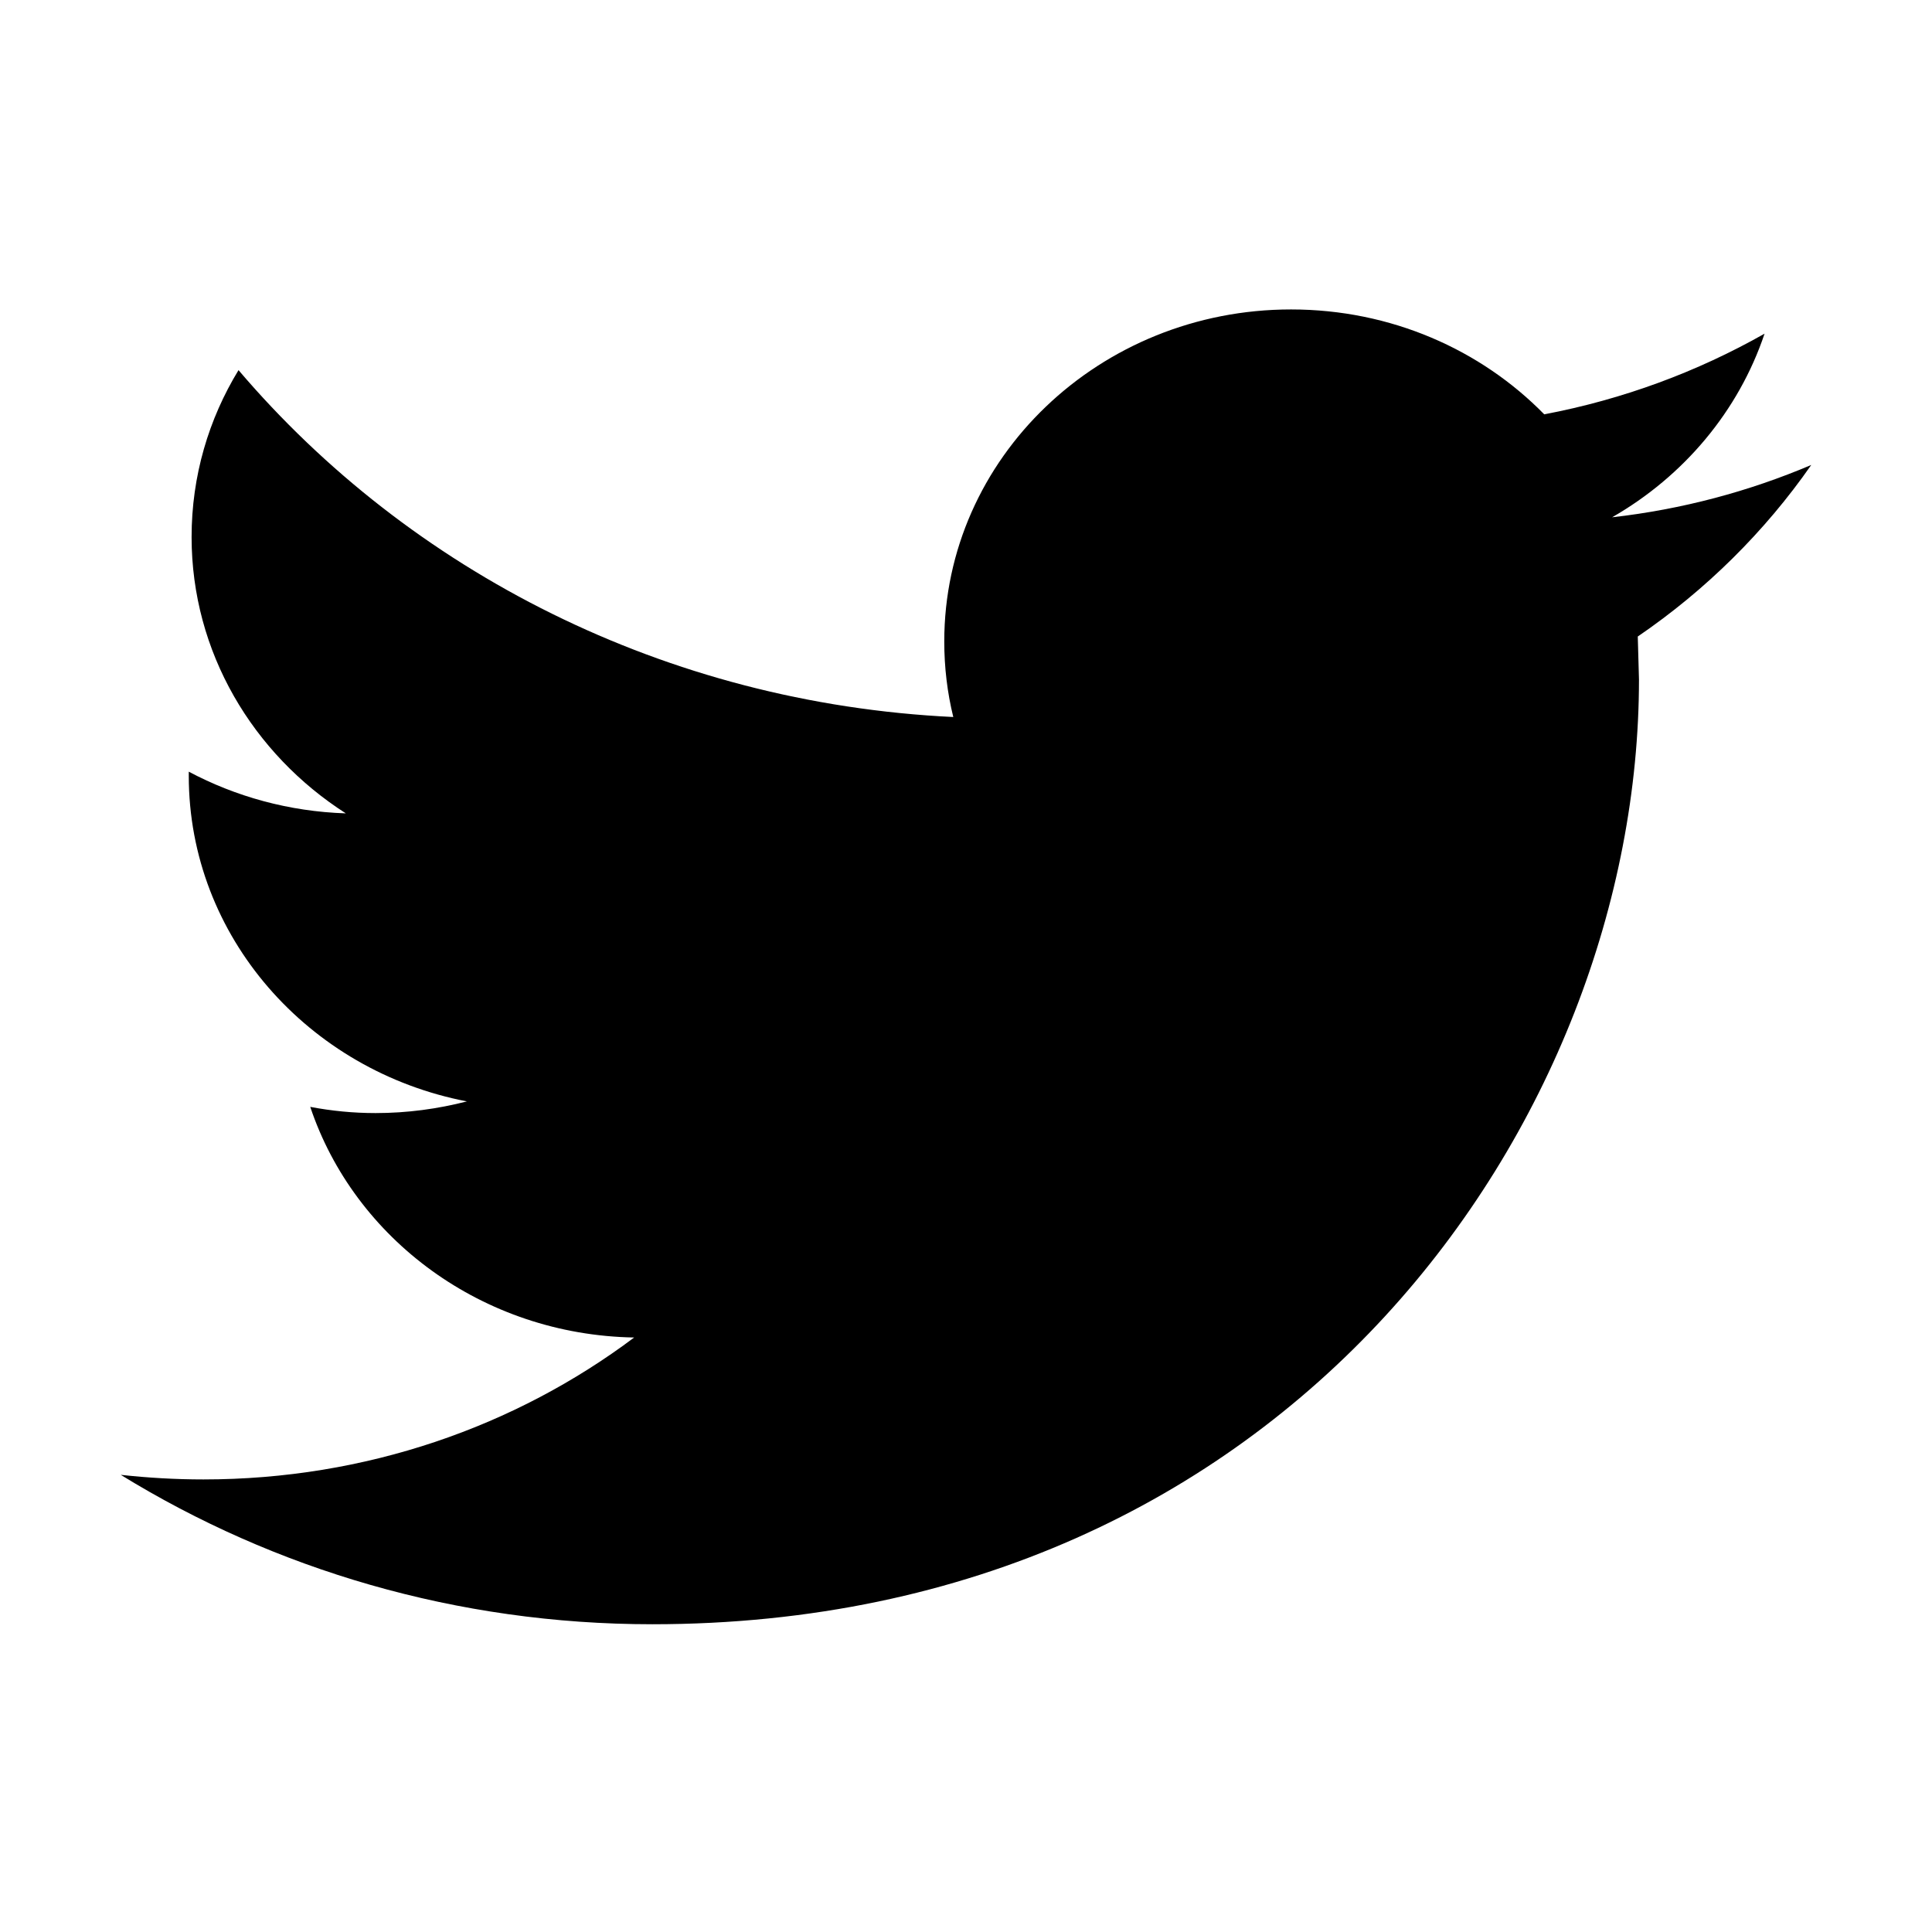
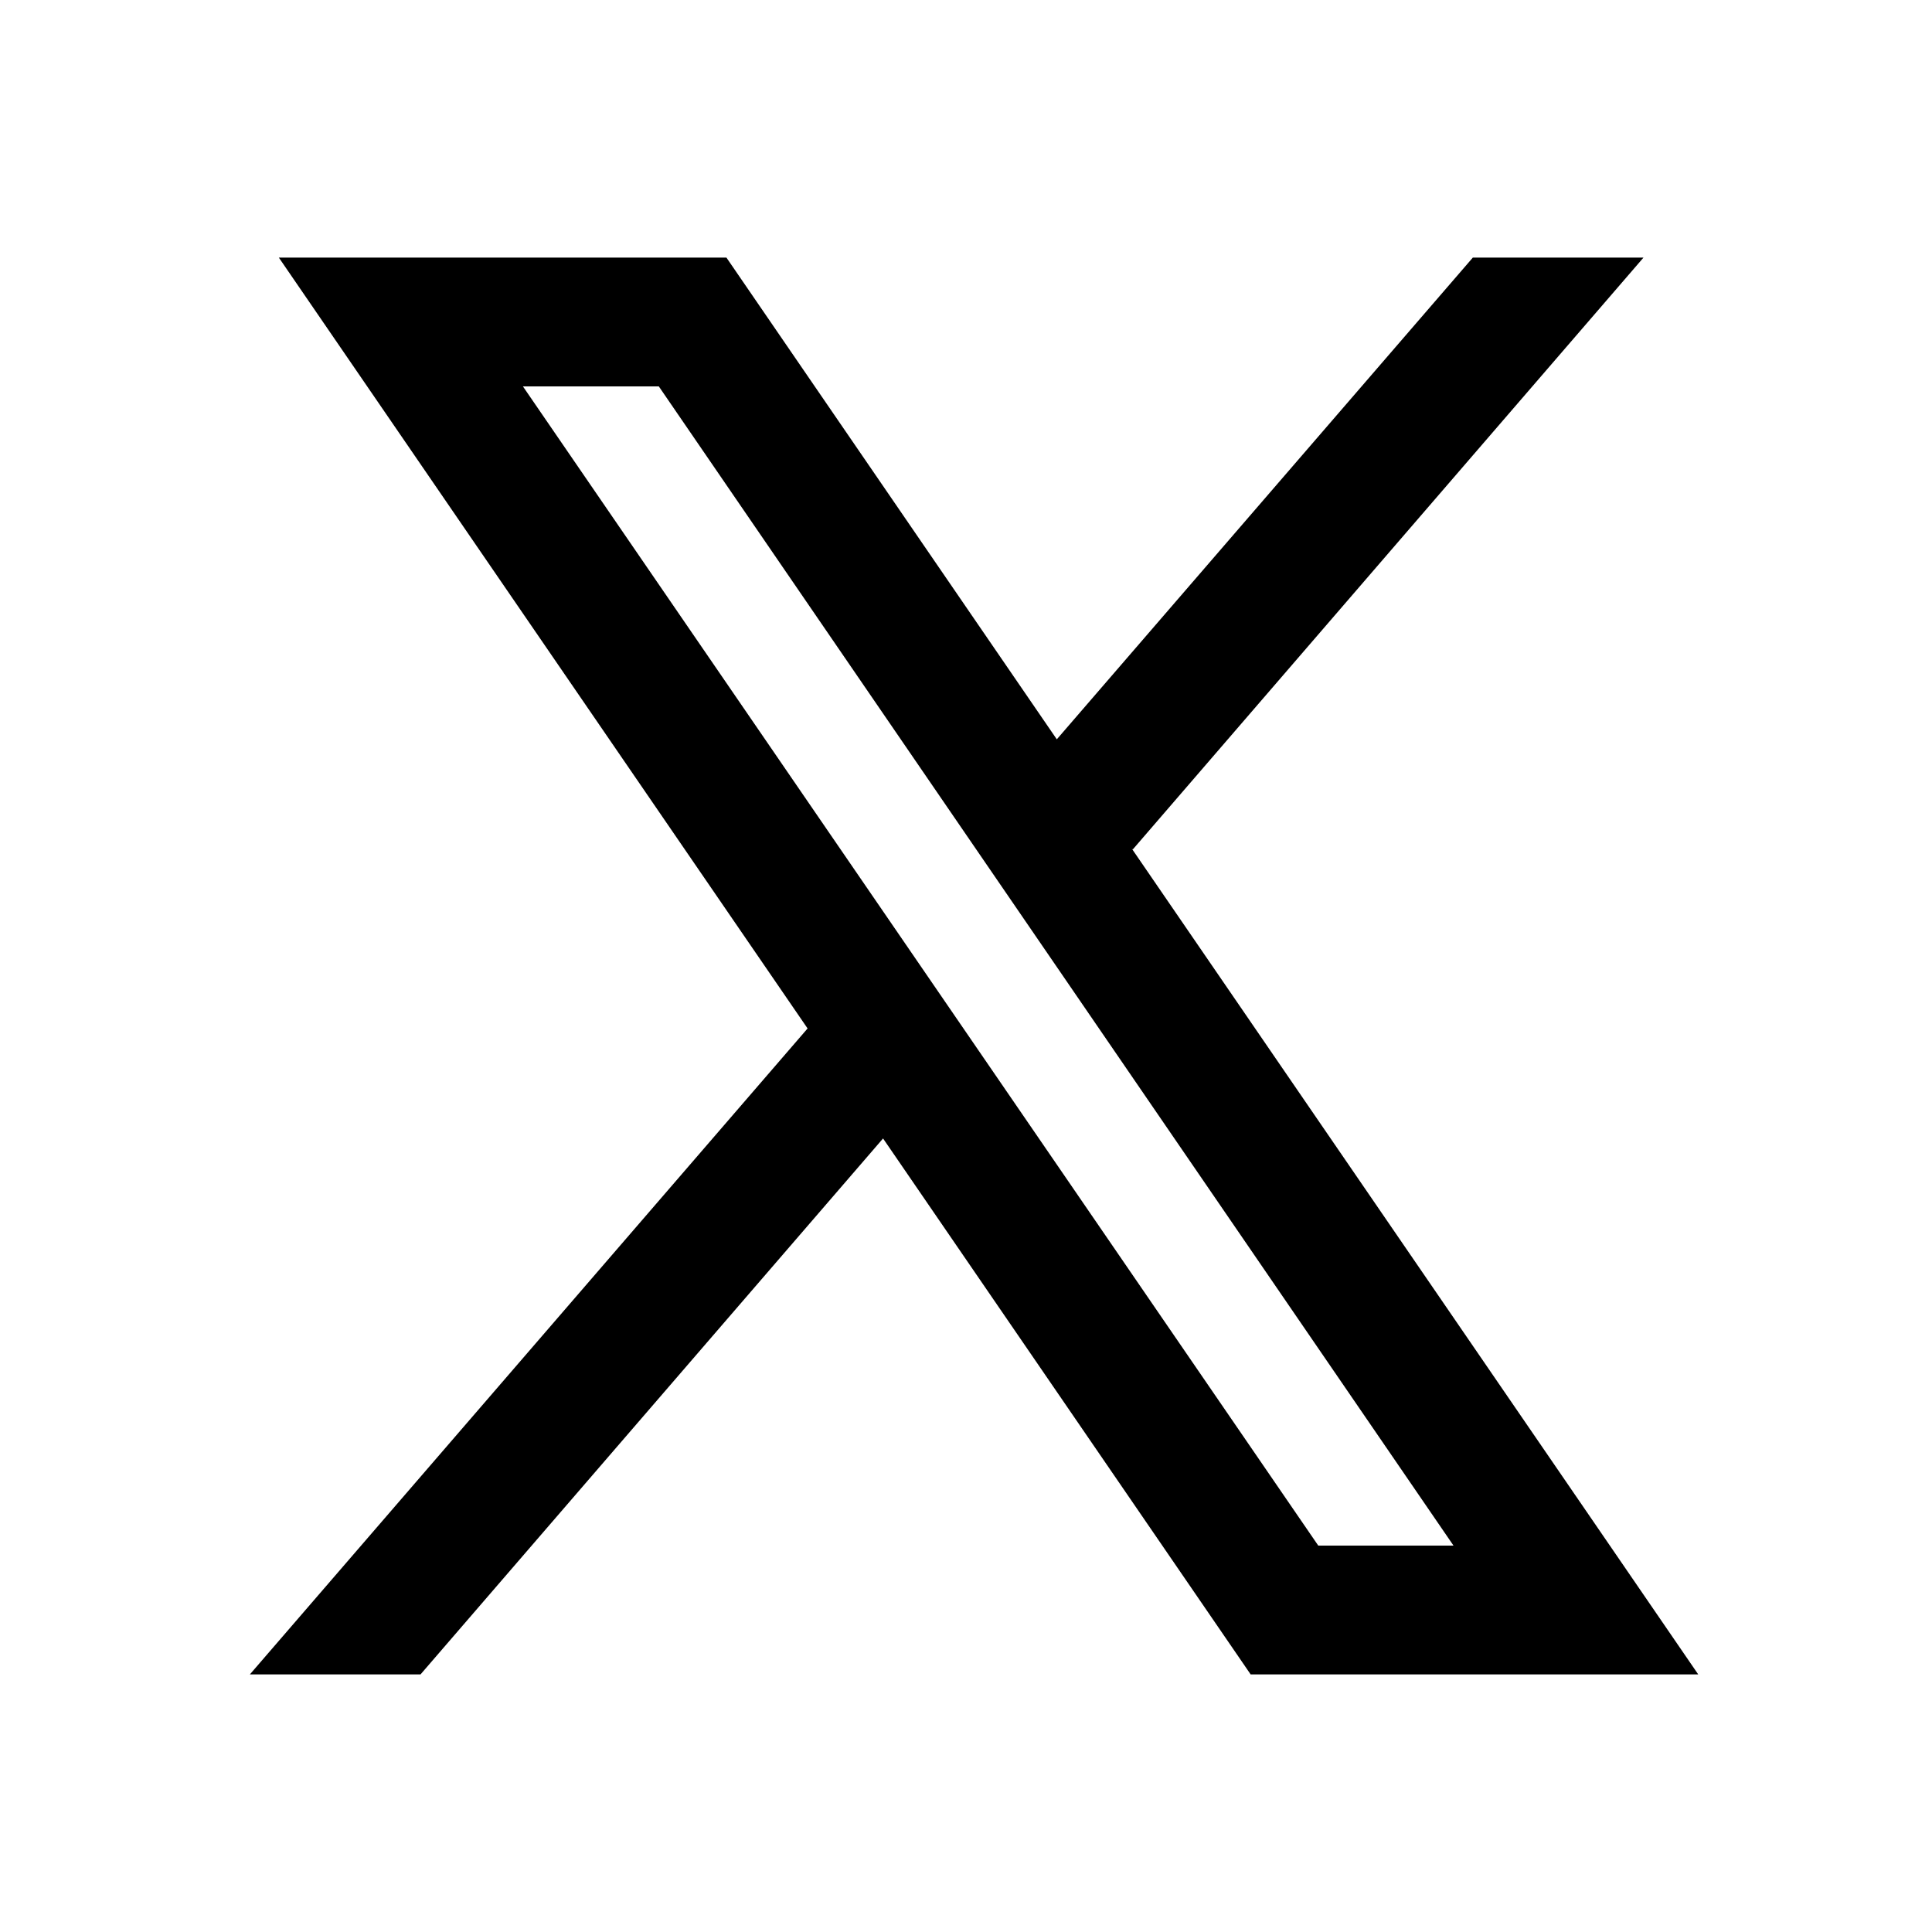
- <svg xmlns="http://www.w3.org/2000/svg" width="24" height="24" viewBox="0 0 24 24" fill="none">
-   <path d="M22.5 5.776C21.727 6.104 20.898 6.327 20.026 6.426C20.916 5.916 21.597 5.107 21.92 4.145C21.085 4.618 20.164 4.961 19.183 5.147C18.397 4.344 17.279 3.844 16.038 3.844C13.659 3.844 11.73 5.691 11.73 7.968C11.73 8.291 11.768 8.606 11.842 8.907C8.262 8.735 5.088 7.093 2.963 4.598C2.592 5.206 2.38 5.914 2.38 6.671C2.38 8.102 3.142 9.365 4.296 10.104C3.59 10.081 2.926 9.895 2.345 9.586V9.637C2.345 11.635 3.831 13.303 5.8 13.682C5.439 13.775 5.059 13.827 4.665 13.827C4.387 13.827 4.118 13.8 3.854 13.75C4.403 15.39 5.993 16.582 7.878 16.615C6.404 17.721 4.546 18.378 2.527 18.378C2.18 18.378 1.837 18.358 1.5 18.321C3.407 19.494 5.67 20.177 8.103 20.177C16.028 20.177 20.36 13.892 20.36 8.441L20.345 7.907C21.192 7.329 21.924 6.603 22.5 5.776Z" fill="black" />
+ <svg xmlns="http://www.w3.org/2000/svg" viewBox="0 0 30 30" width="30px" height="30px">
+   <path d="M26.37,26l-8.795-12.822l0.015,0.012L25.52,4h-2.65l-6.46,7.48L11.28,4H4.33l8.211,11.971L12.54,15.97L3.88,26h2.65 l7.182-8.322L19.42,26H26.37z M10.23,6l12.34,18h-2.1L8.12,6H10.23z" />
</svg>
